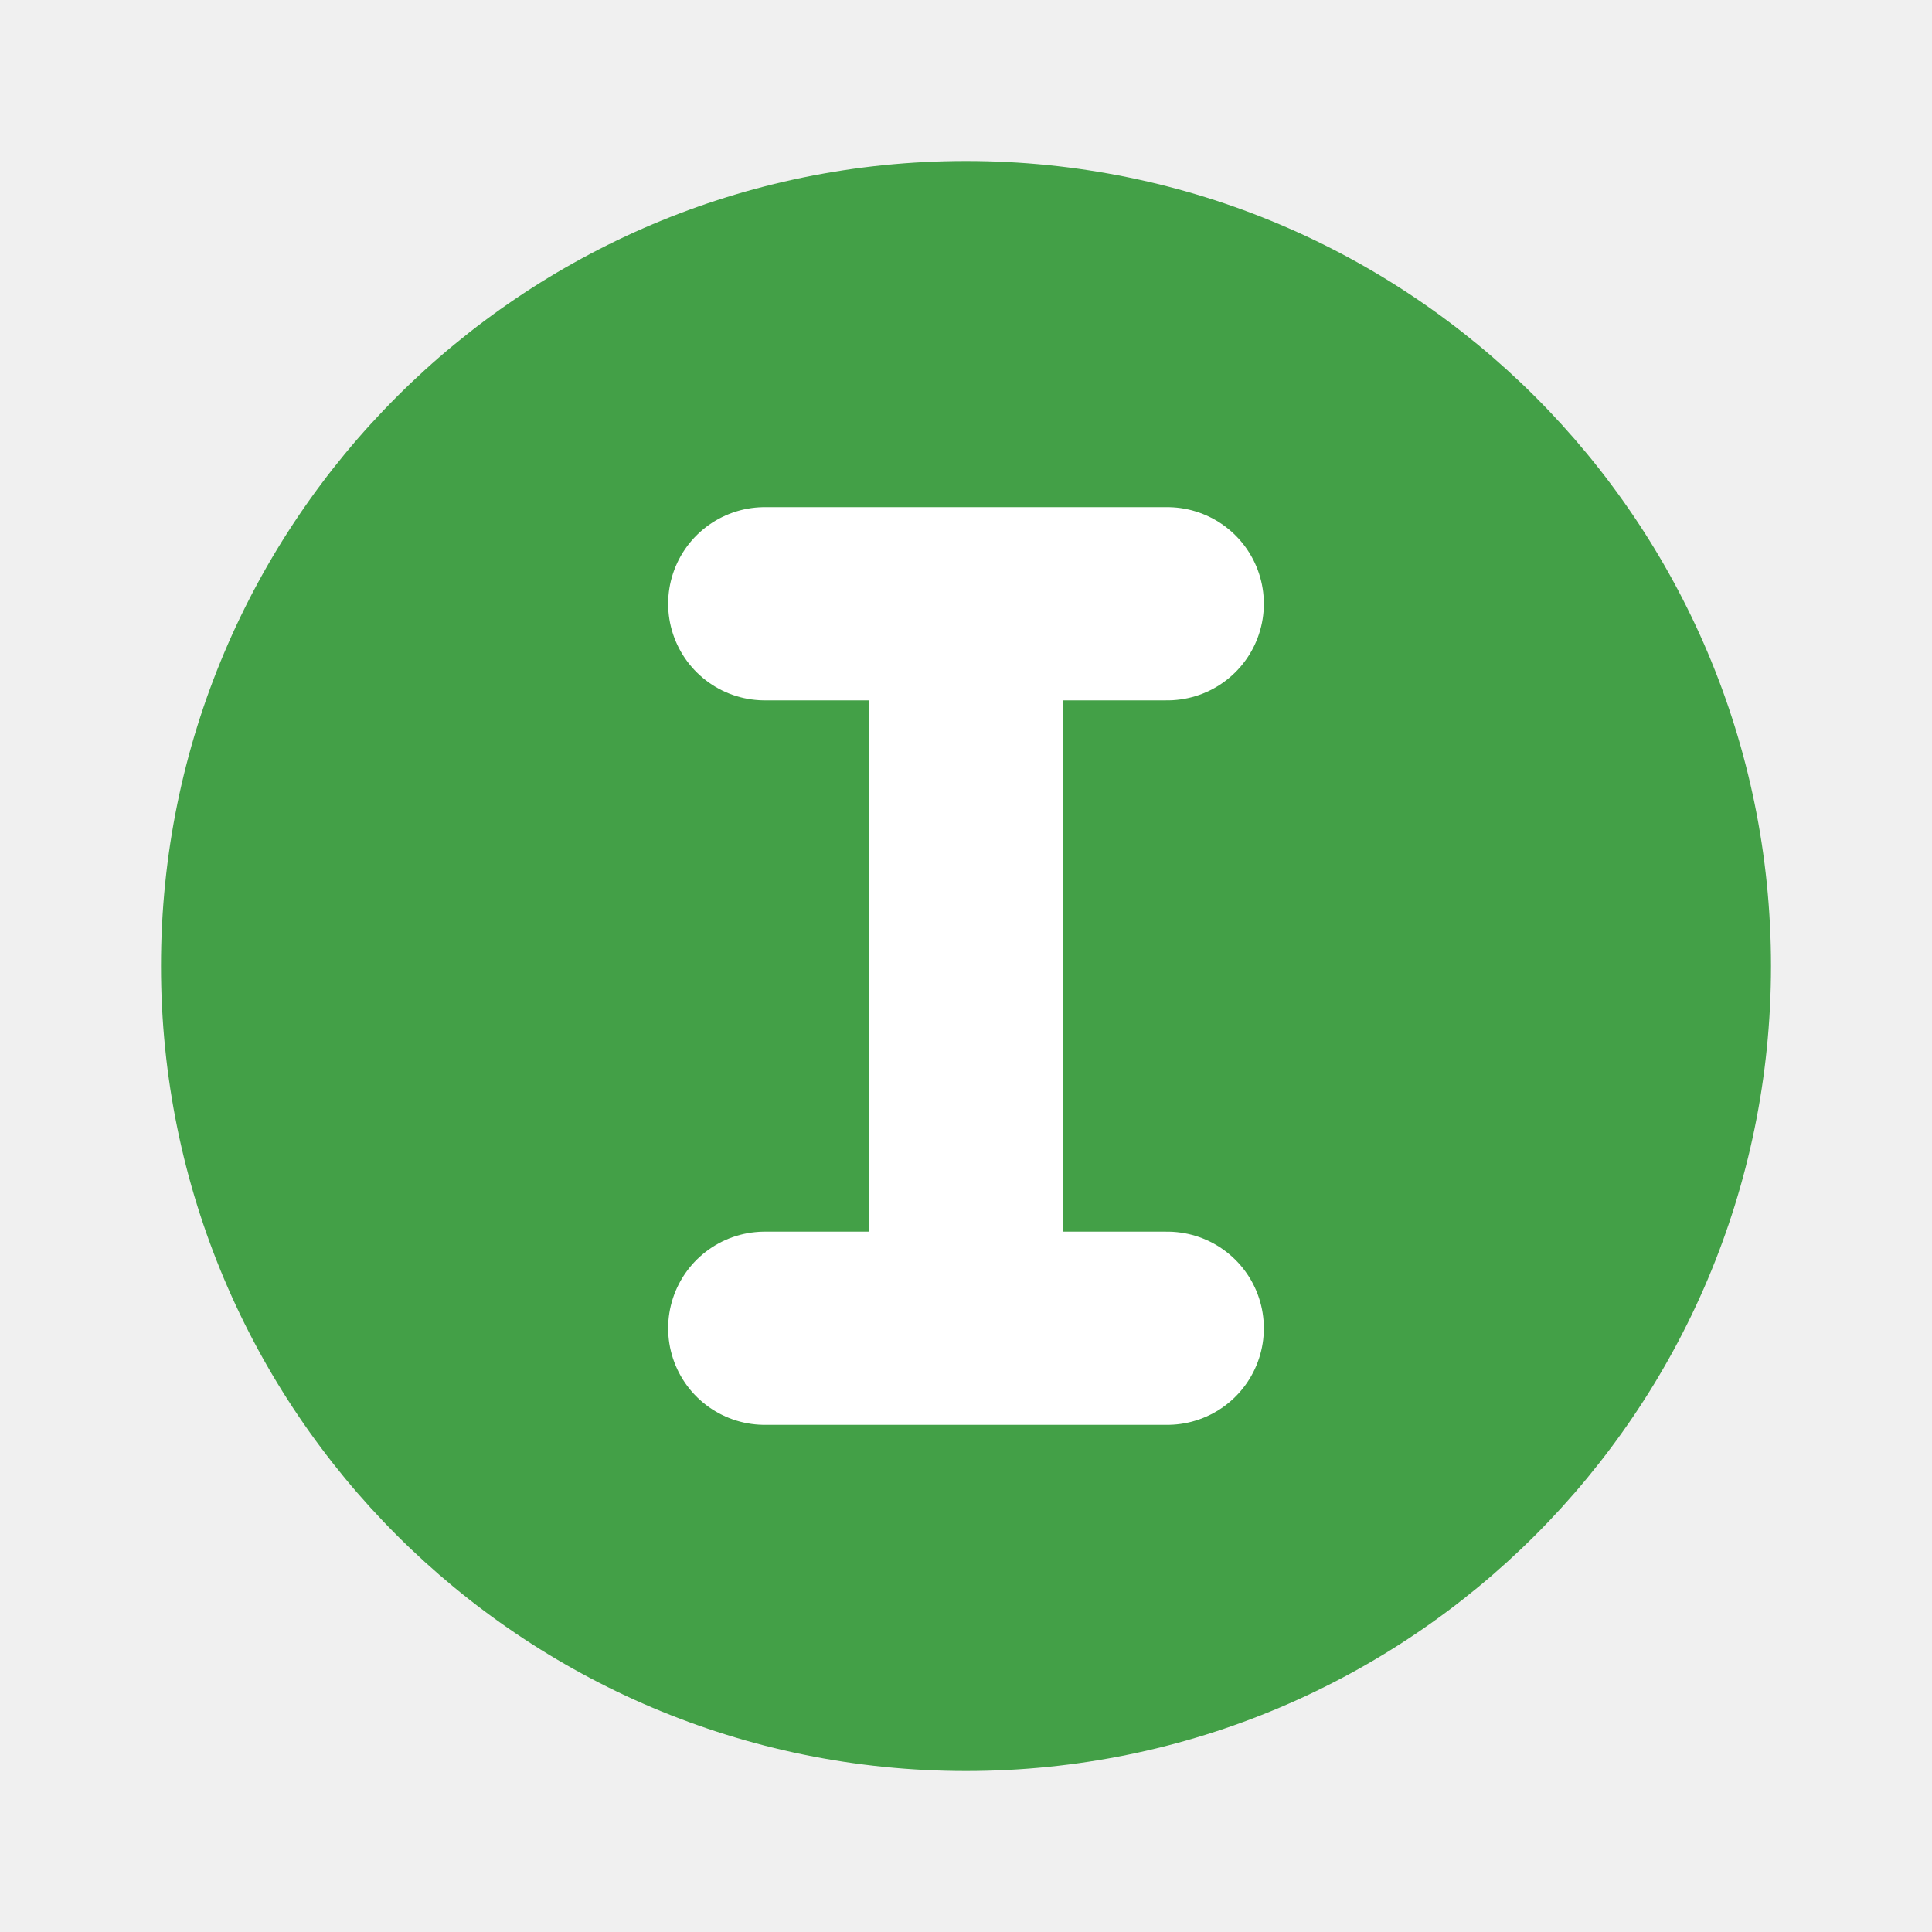
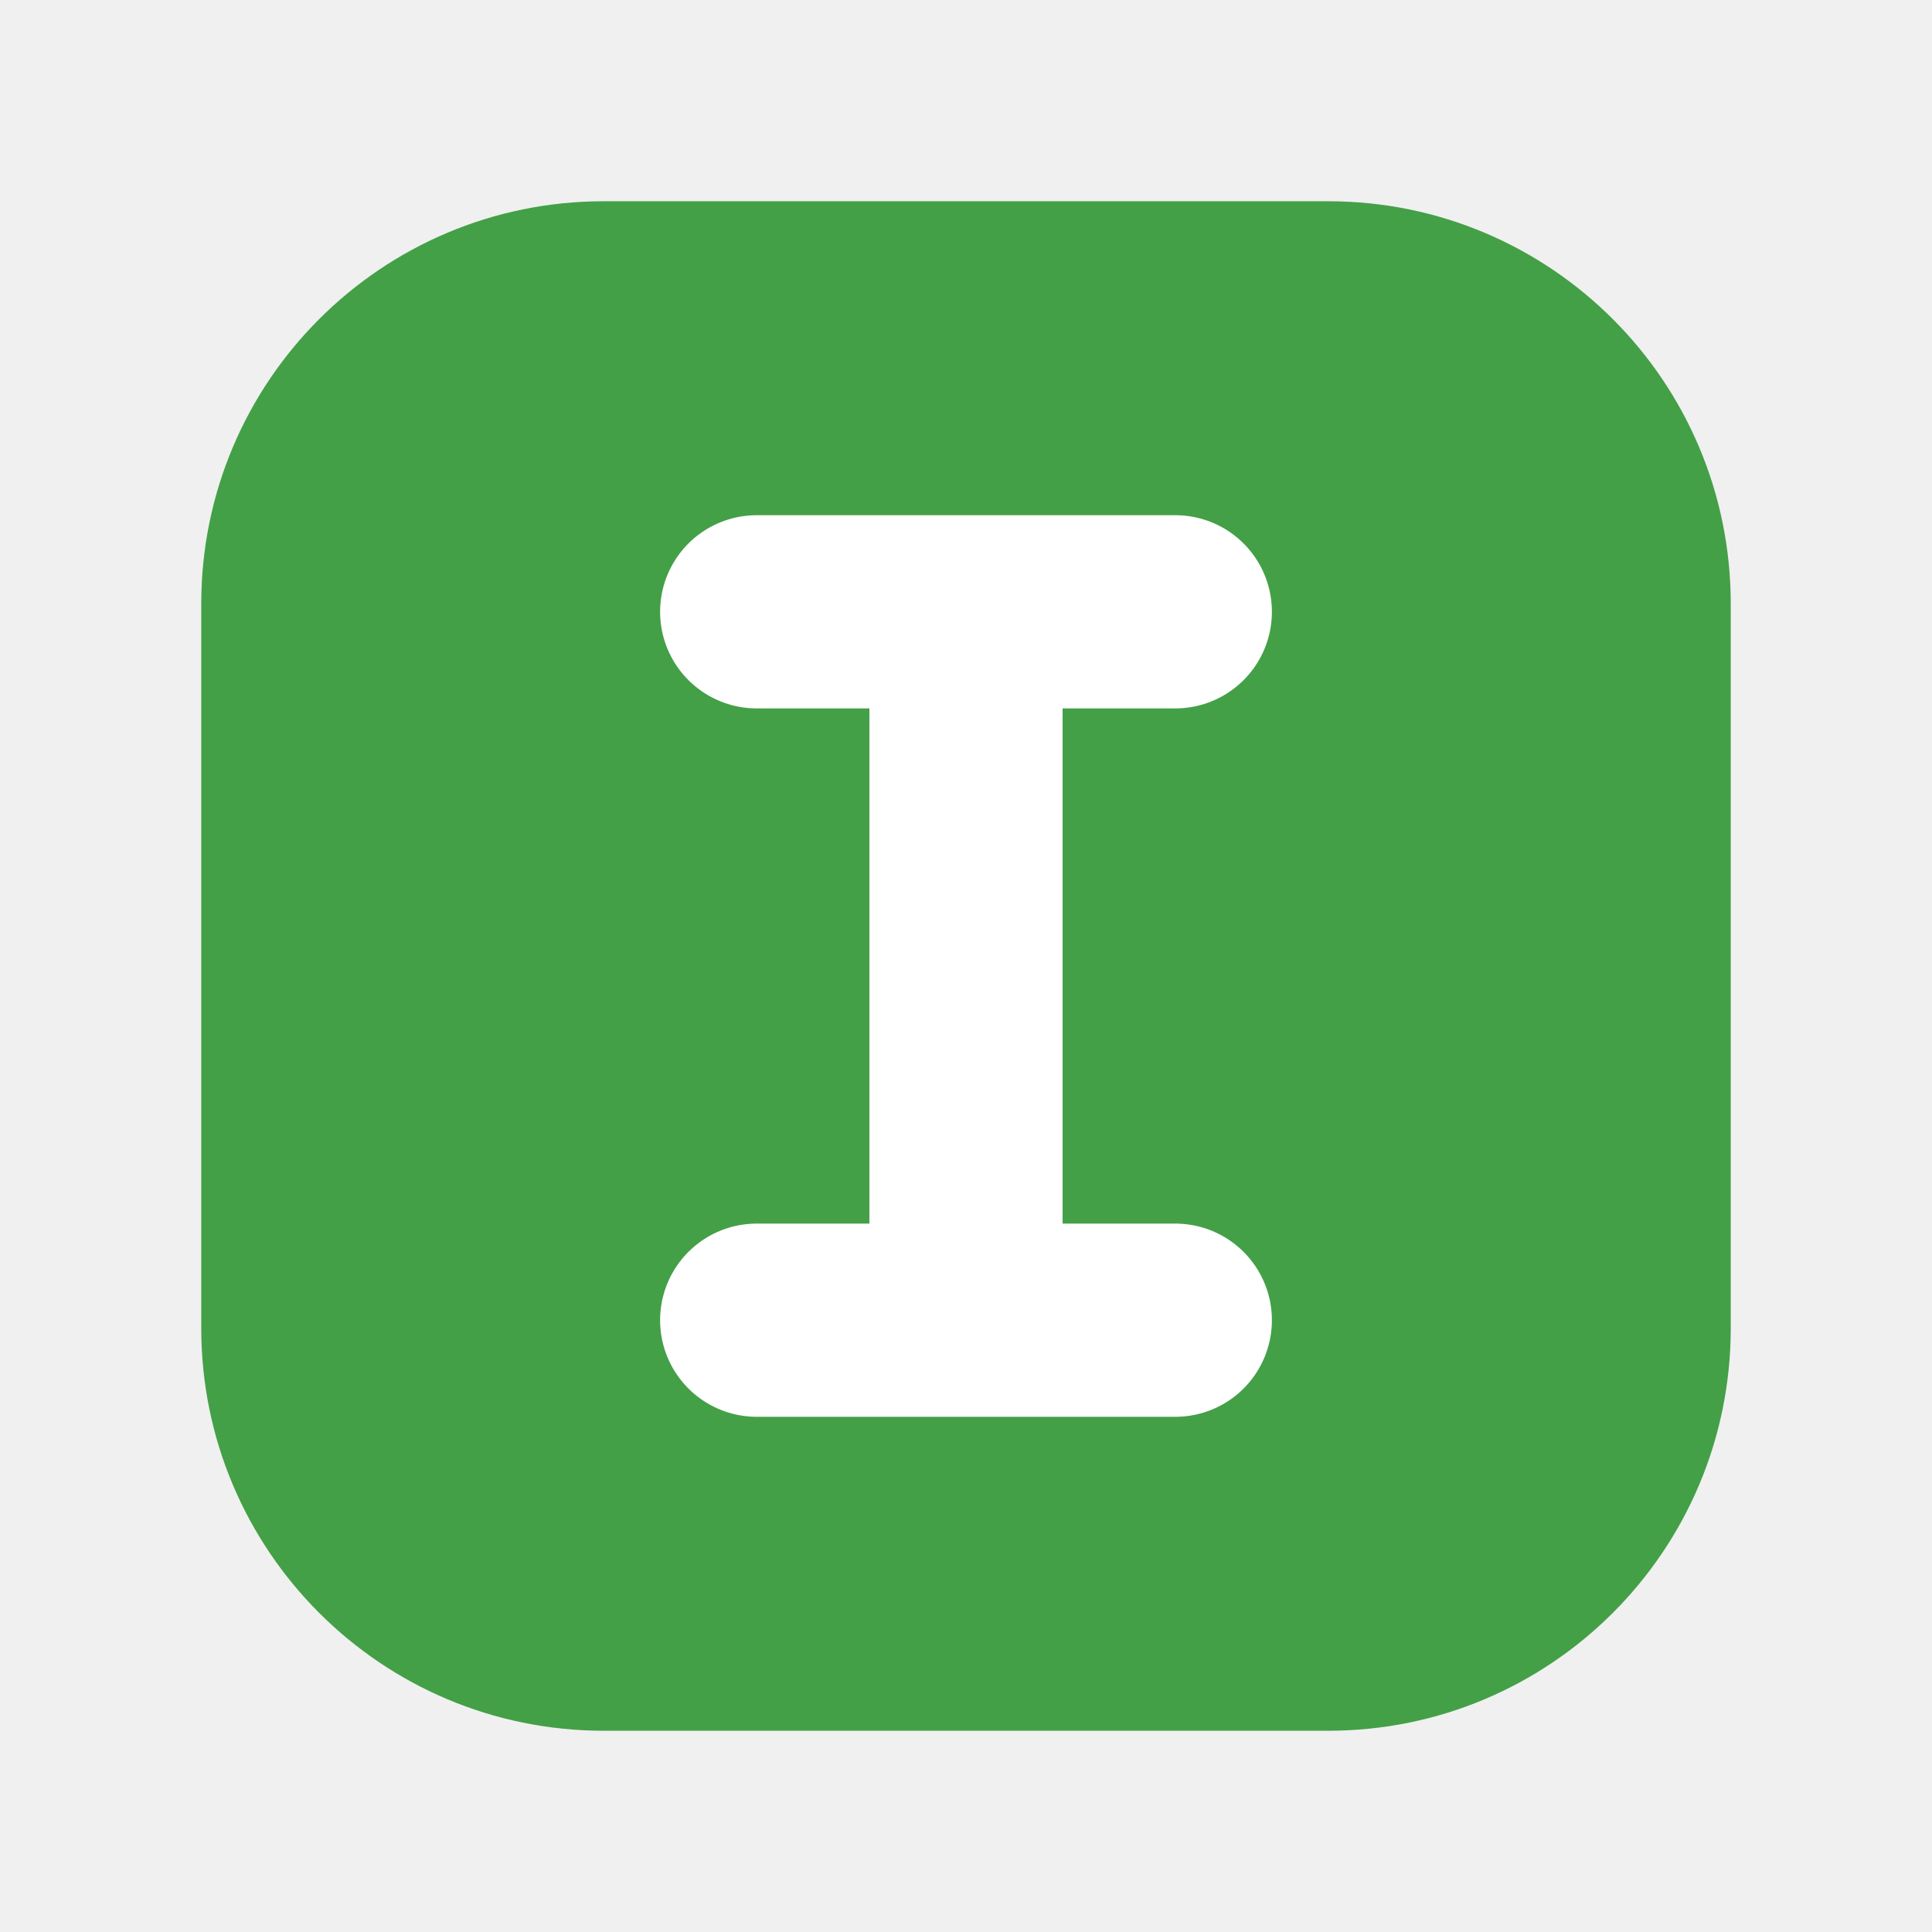
<svg xmlns="http://www.w3.org/2000/svg" viewBox="0 0 24 24" width="16" height="16">
-   <circle cx="12" cy="12" r="10" fill="#43a047" />
-   <path d="M12 7.5v9M9.5 7.5h5M9.5 16.5h5" fill="none" stroke="#fff" stroke-width="2.4" stroke-linecap="round" stroke-linejoin="round" />
+   <rect x="2.5" y="2.5" width="19" height="19" rx="5" fill="#43a047" />
+   <path d="M12 7.6v8.8M9.4 7.6h5.2M9.4 16.4h5.2" fill="none" stroke="#fff" stroke-width="2.4" stroke-linecap="round" stroke-linejoin="round" />
</svg>
